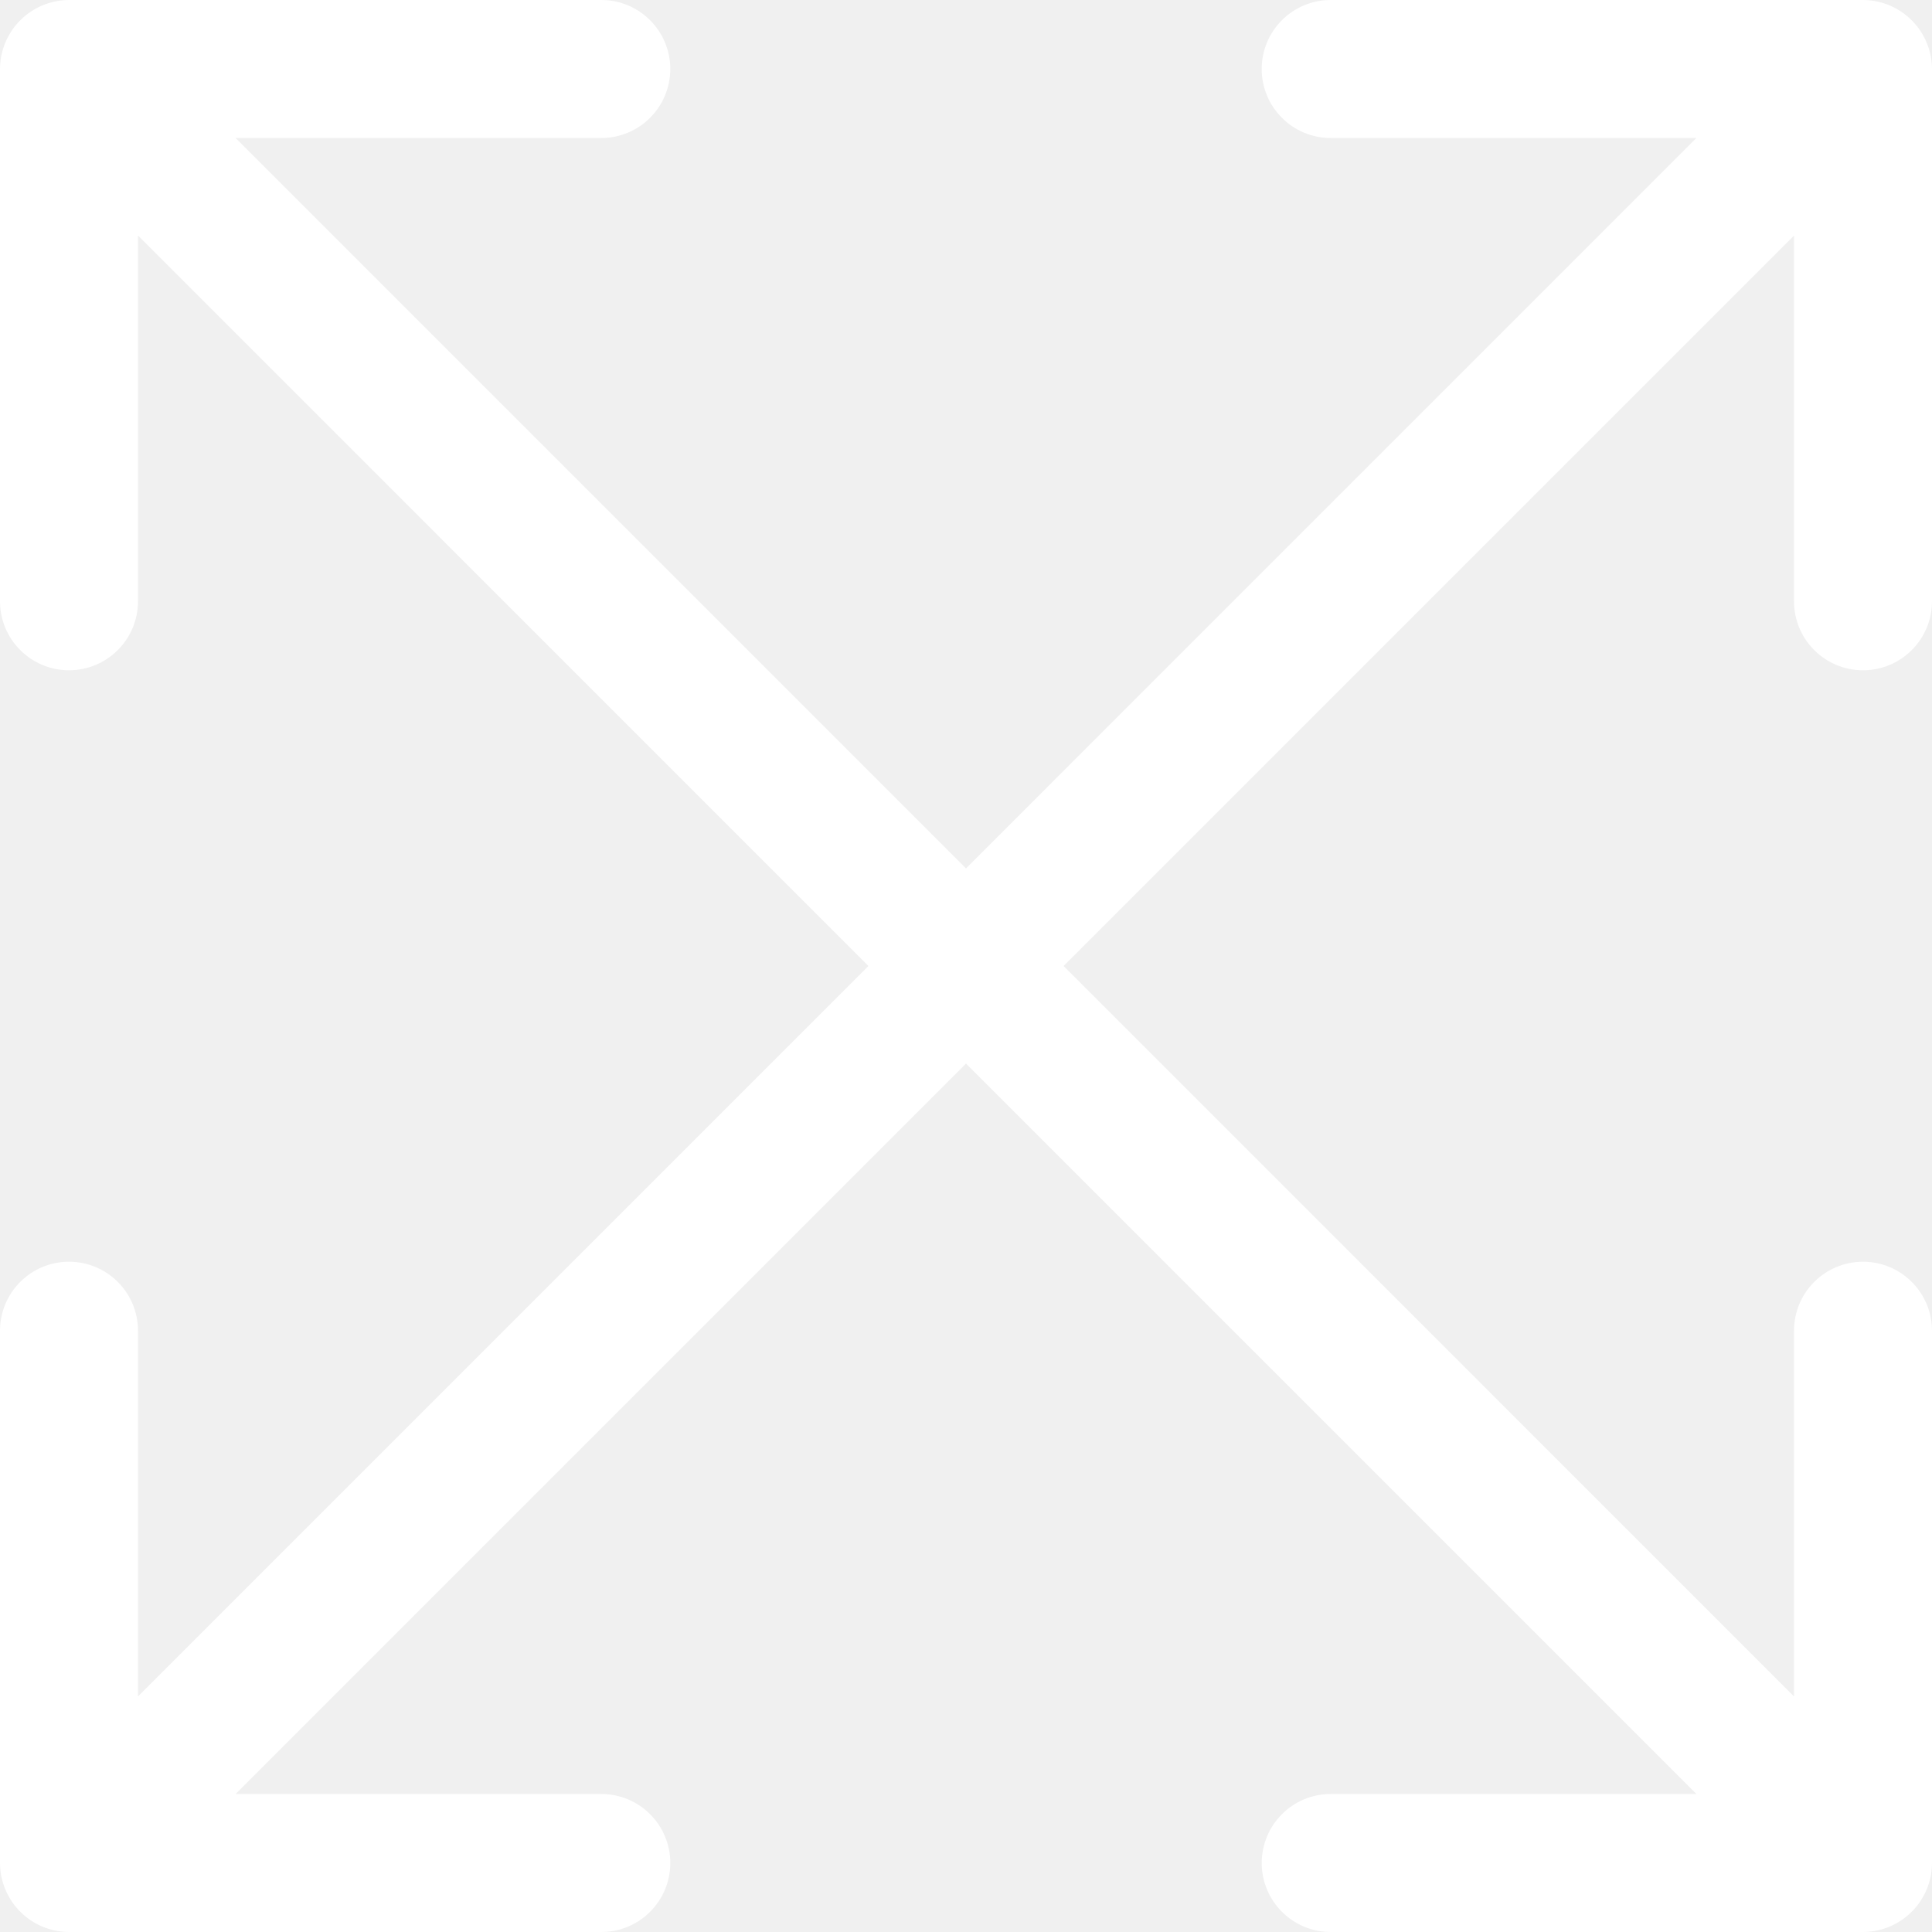
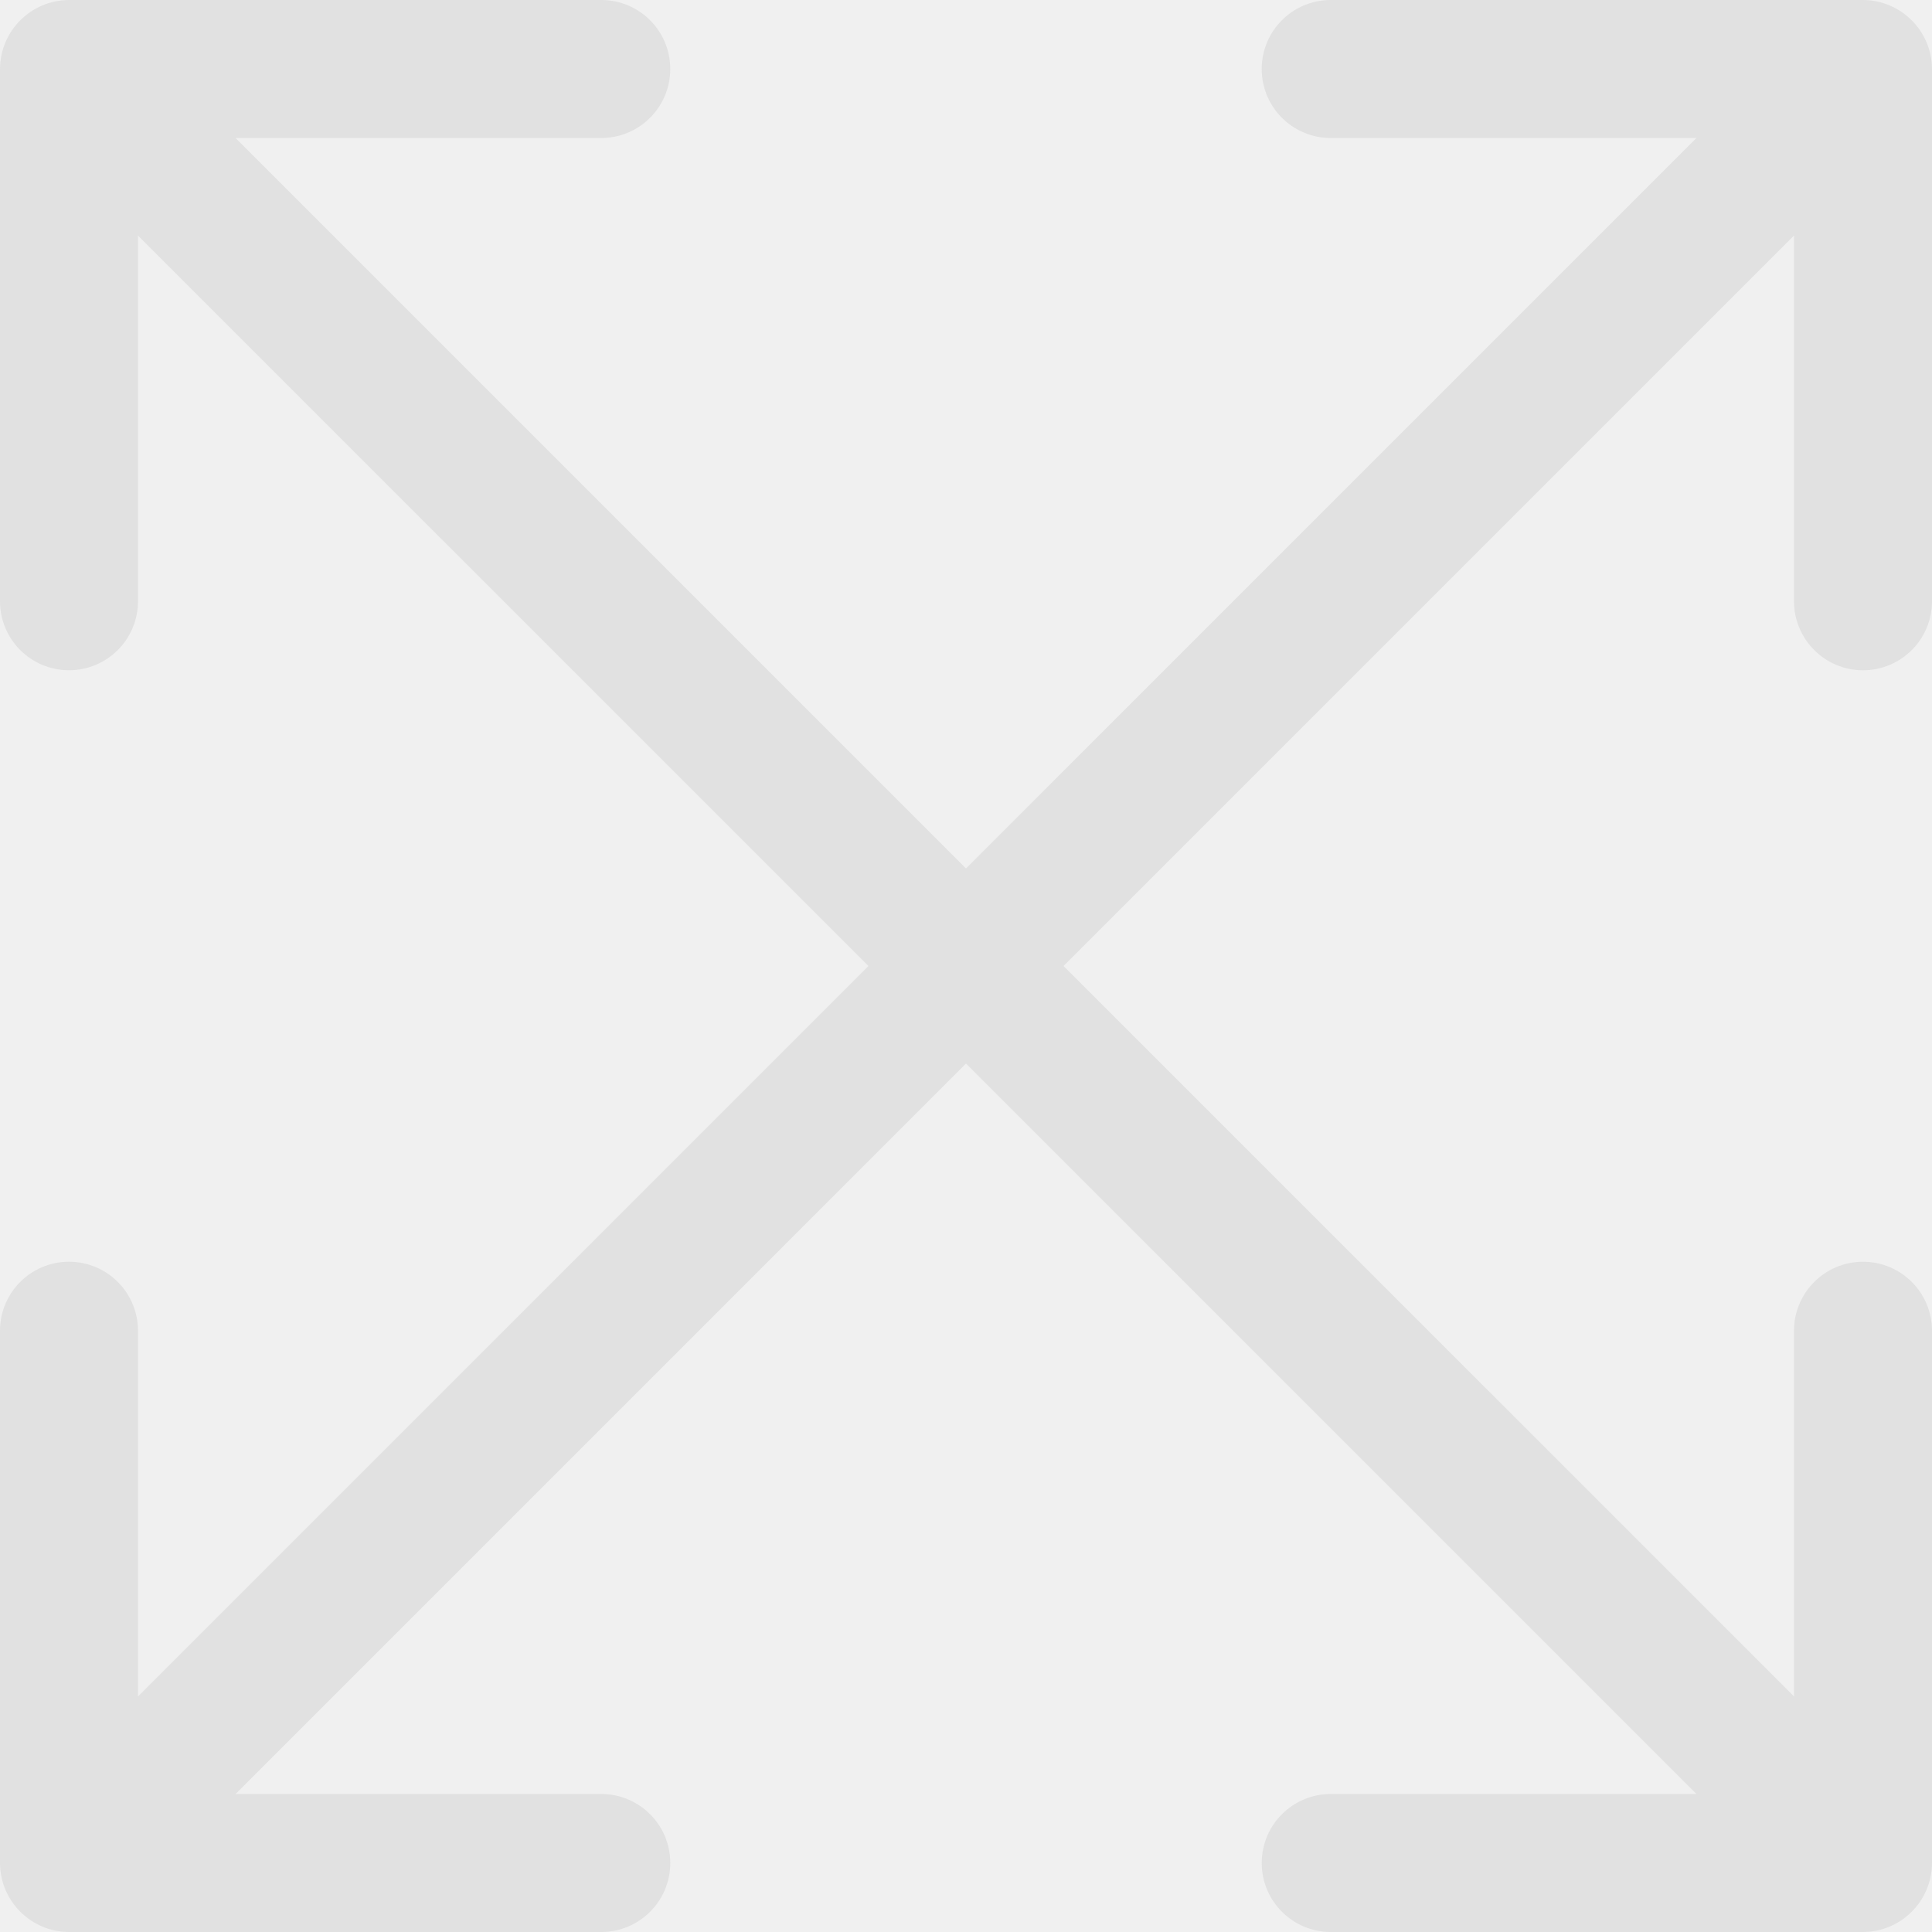
<svg xmlns="http://www.w3.org/2000/svg" width="250" height="250" viewBox="0 0 250 250">
-   <path id="Path" fill="#ffffff" stroke="none" d="M 241.071 0 L 172.193 0 C 167.262 0 163.264 3.997 163.264 8.929 C 163.264 13.86 167.262 17.857 172.193 17.857 L 219.514 17.857 L 125 112.374 L 30.483 17.857 L 77.804 17.857 C 82.736 17.857 86.733 13.86 86.733 8.929 C 86.733 3.997 82.736 0 77.804 0 L 8.929 0 C 4.005 0.018 0.018 4.005 0 8.929 L 0 77.803 C 0 82.734 3.997 86.731 8.929 86.731 C 13.86 86.731 17.857 82.734 17.857 77.803 L 17.857 30.481 L 112.374 125 L 17.857 219.517 L 17.857 172.196 C 17.857 167.264 13.86 163.267 8.929 163.267 C 3.997 163.267 0 167.264 0 172.196 L 0 241.071 C 0.015 245.996 4.004 249.985 8.929 250 L 77.807 250 C 82.738 250 86.736 246.003 86.736 241.071 C 86.736 236.14 82.738 232.143 77.807 232.143 L 30.486 232.143 L 125 137.626 L 219.517 232.143 L 172.196 232.143 C 167.264 232.143 163.267 236.14 163.267 241.071 C 163.267 246.003 167.264 250 172.196 250 L 241.071 250 C 245.996 249.985 249.985 245.996 250 241.071 L 250 172.197 C 250 167.266 246.003 163.269 241.071 163.269 C 236.14 163.269 232.143 167.266 232.143 172.197 L 232.143 219.519 L 137.626 125 L 232.143 30.483 L 232.143 77.804 C 232.143 82.736 236.14 86.733 241.071 86.733 C 246.003 86.733 250 82.736 250 77.804 L 250 8.929 C 249.978 4.006 245.994 0.022 241.071 0 Z" />
+   <path id="Path" fill="#e1e1e1" stroke="none" d="M 241.071 0 L 172.193 0 C 167.262 0 163.264 3.997 163.264 8.929 C 163.264 13.86 167.262 17.857 172.193 17.857 L 219.514 17.857 L 125 112.374 L 30.483 17.857 L 77.804 17.857 C 82.736 17.857 86.733 13.86 86.733 8.929 C 86.733 3.997 82.736 0 77.804 0 L 8.929 0 C 4.005 0.018 0.018 4.005 0 8.929 L 0 77.803 C 0 82.734 3.997 86.731 8.929 86.731 C 13.86 86.731 17.857 82.734 17.857 77.803 L 17.857 30.481 L 112.374 125 L 17.857 219.517 L 17.857 172.196 C 17.857 167.264 13.86 163.267 8.929 163.267 C 3.997 163.267 0 167.264 0 172.196 L 0 241.071 C 0.015 245.996 4.004 249.985 8.929 250 L 77.807 250 C 82.738 250 86.736 246.003 86.736 241.071 C 86.736 236.14 82.738 232.143 77.807 232.143 L 30.486 232.143 L 125 137.626 L 219.517 232.143 L 172.196 232.143 C 167.264 232.143 163.267 236.14 163.267 241.071 C 163.267 246.003 167.264 250 172.196 250 L 241.071 250 C 245.996 249.985 249.985 245.996 250 241.071 L 250 172.197 C 250 167.266 246.003 163.269 241.071 163.269 C 236.14 163.269 232.143 167.266 232.143 172.197 L 232.143 219.519 L 137.626 125 L 232.143 30.483 L 232.143 77.804 C 232.143 82.736 236.14 86.733 241.071 86.733 C 246.003 86.733 250 82.736 250 77.804 L 250 8.929 C 249.978 4.006 245.994 0.022 241.071 0 Z" />
</svg>
